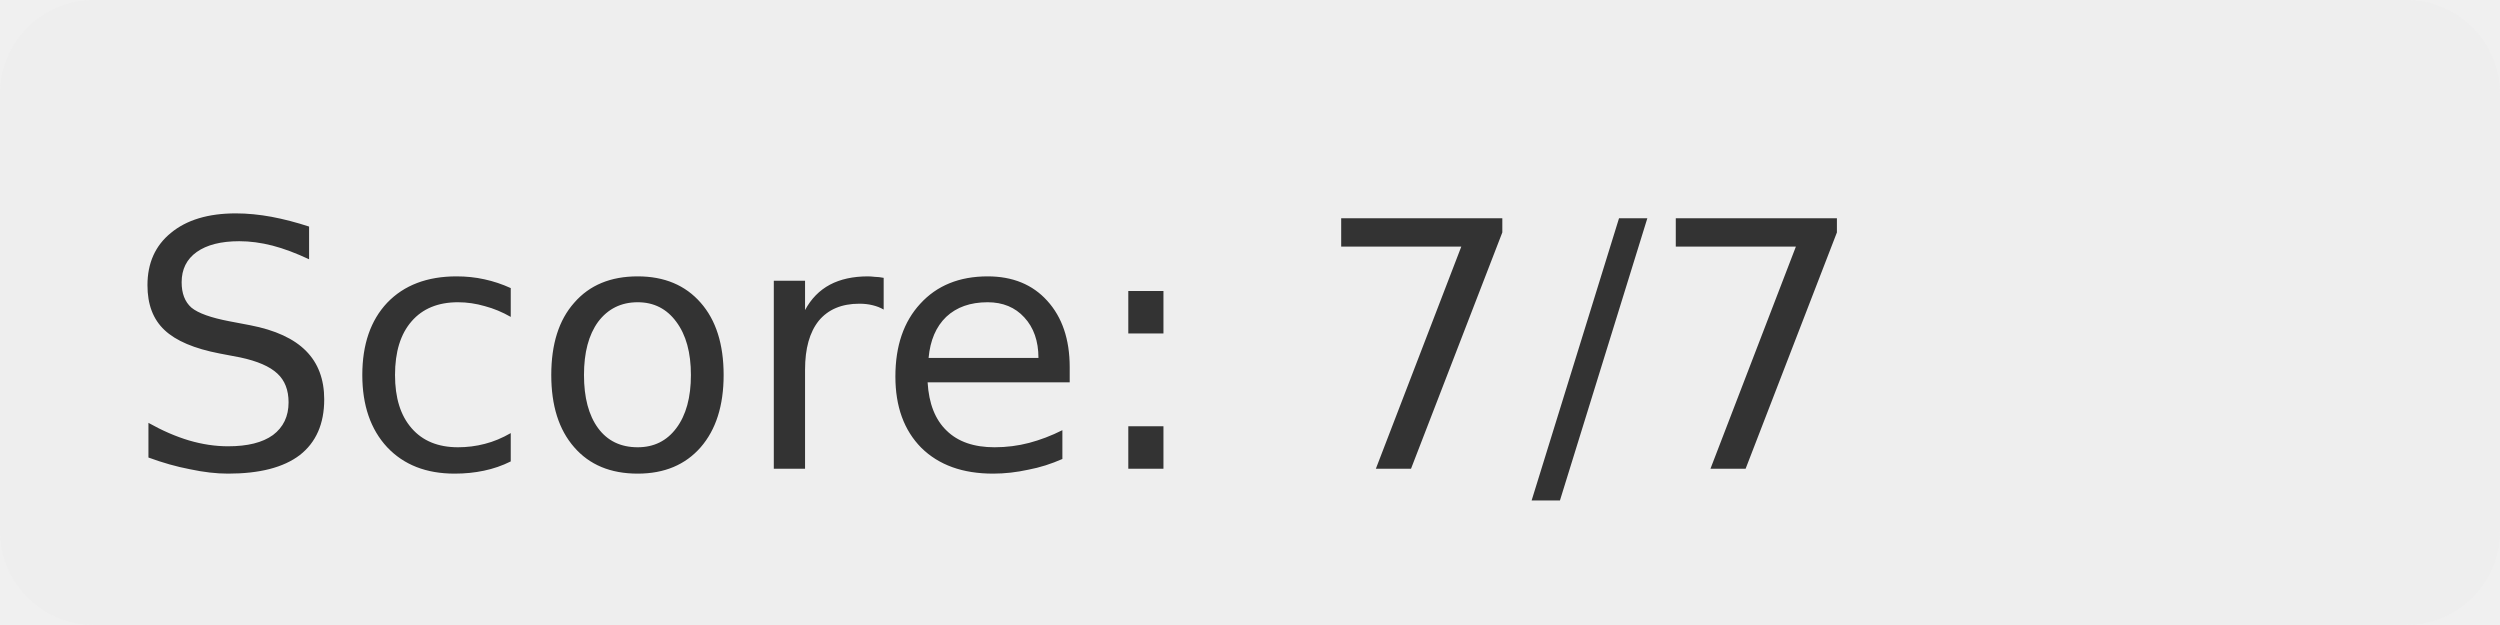
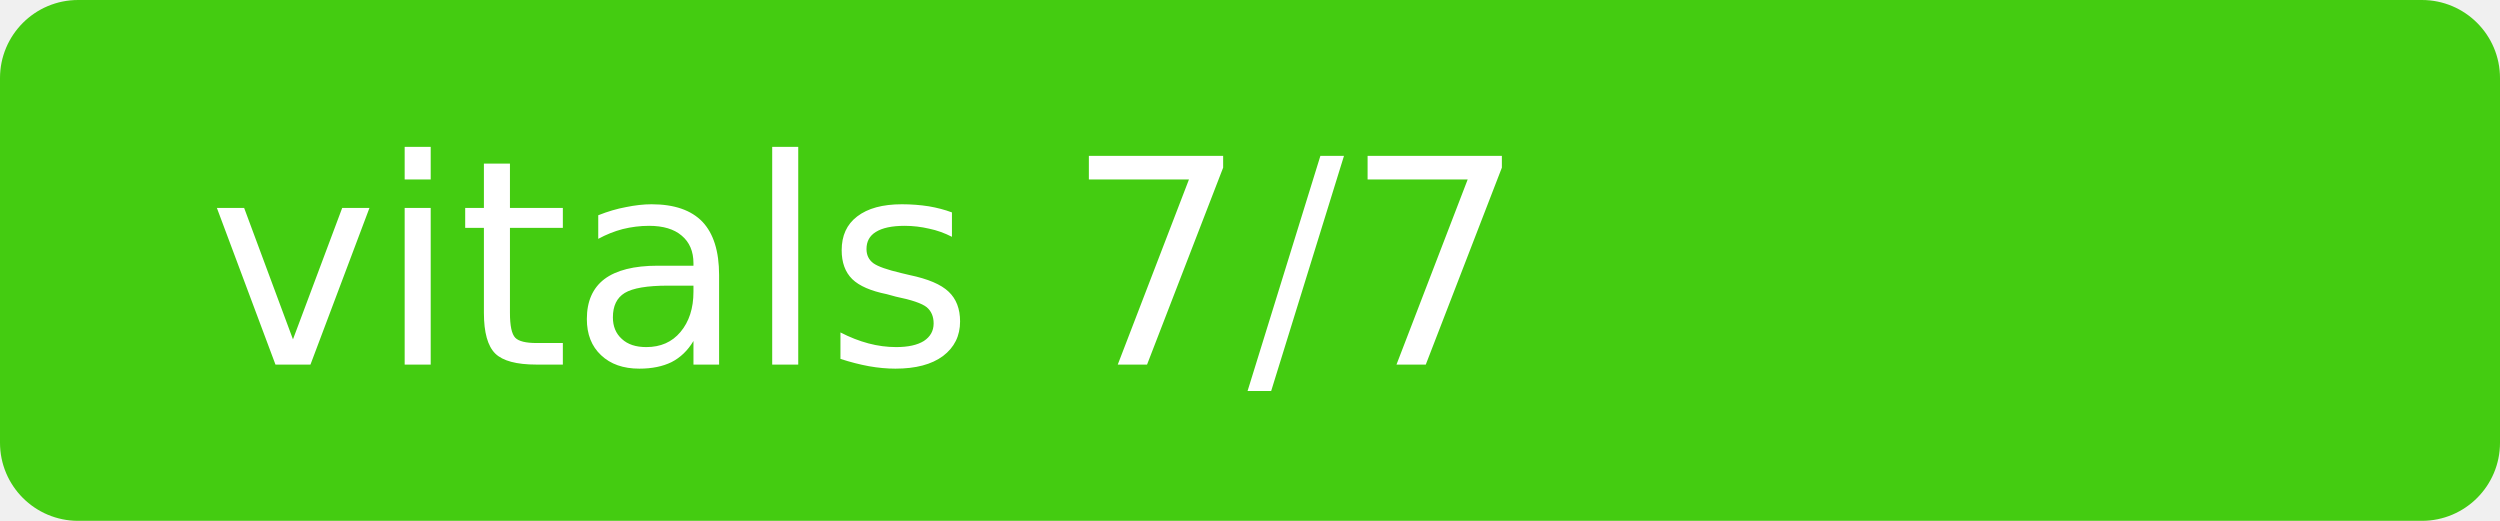
- <svg xmlns="http://www.w3.org/2000/svg" width="80" height="20" role="img" aria-label="README Score: 7/7">
-   <rect width="80" height="20" rx="3" fill="#eeeeee" />
-   <text x="4" y="15" fill="#333333" font-size="11" font-family="DejaVu Sans,Verdana,Geneva,sans-serif">Score: 7/7</text>
+ <svg xmlns="http://www.w3.org/2000/svg" width="96" height="20" role="img" aria-label="Vitals: 7/7">
+   <rect width="96" height="20" rx="3" fill="#4c1" />
+   <text x="8" y="14" fill="#ffffff" font-size="11" font-family="DejaVu Sans,Verdana,Geneva,sans-serif">vitals 7/7</text>
</svg>
